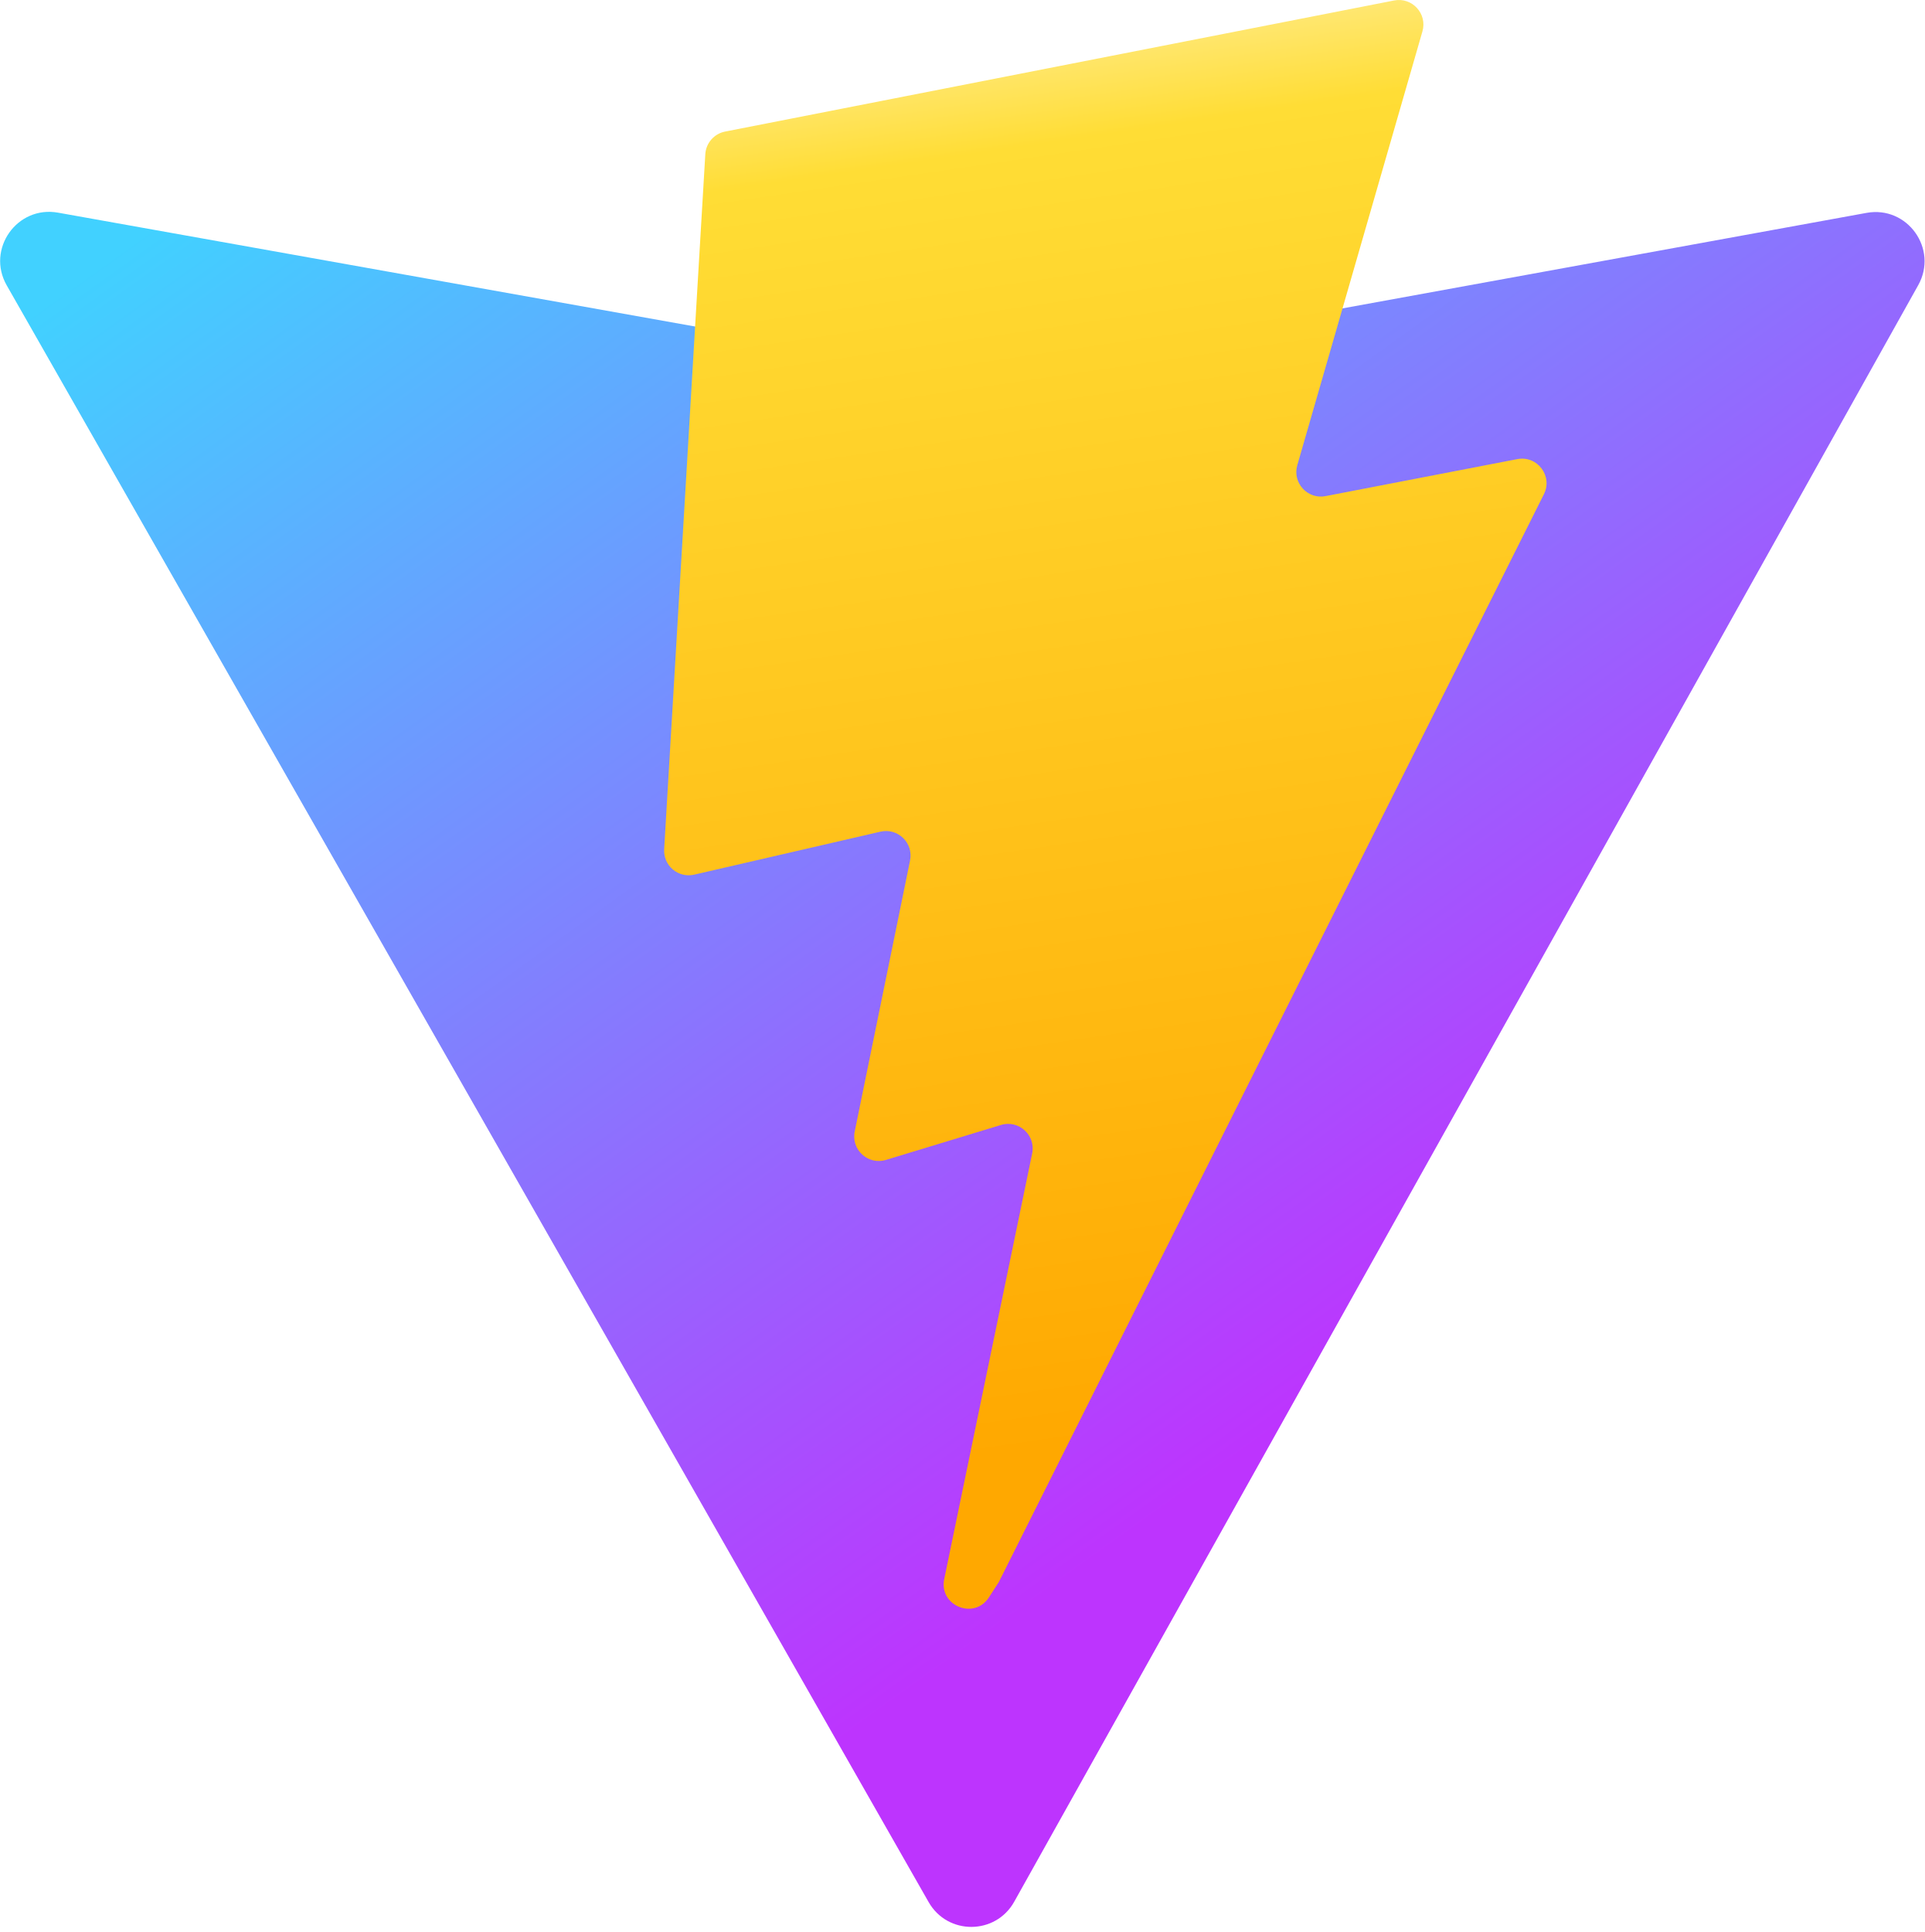
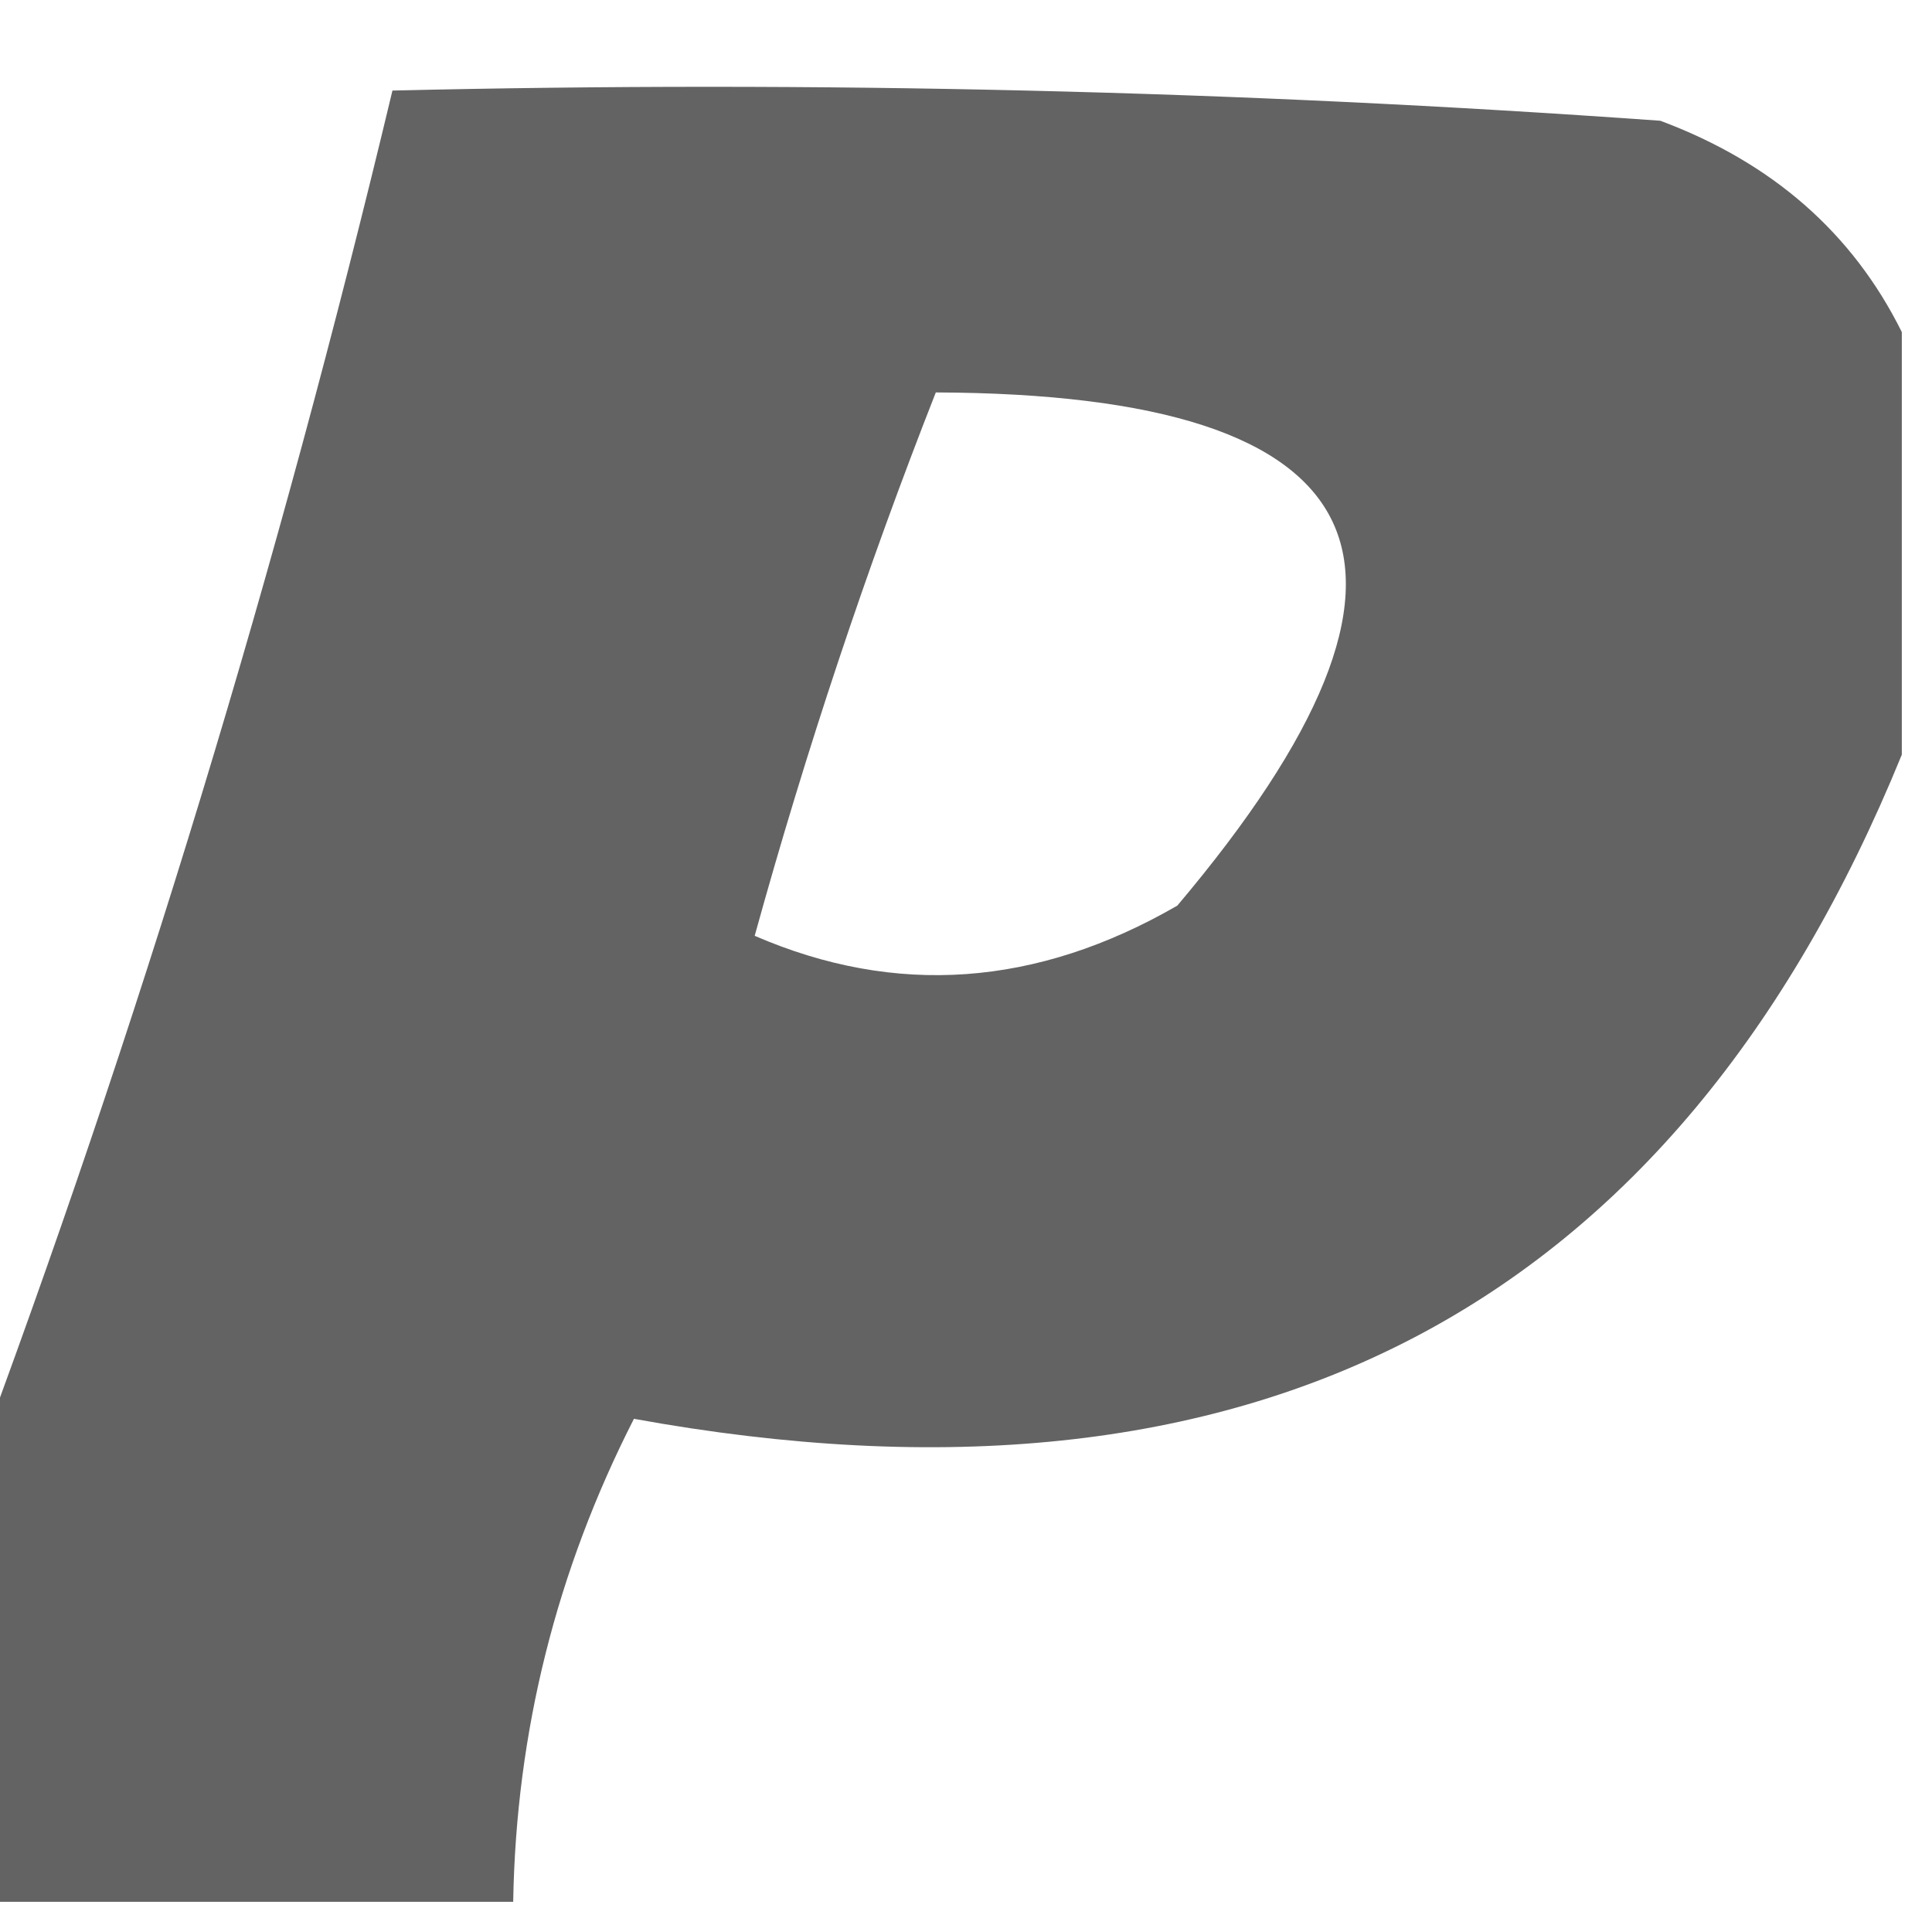
- <svg xmlns="http://www.w3.org/2000/svg" aria-hidden="true" role="img" class="iconify iconify--logos" width="31.88" height="32" preserveAspectRatio="xMidYMid meet" viewBox="0 0 256 257">
-   <defs>
-     <linearGradient id="IconifyId1813088fe1fbc01fb466" x1="-.828%" x2="57.636%" y1="7.652%" y2="78.411%">
-       <stop offset="0%" stop-color="#41D1FF" />
-       <stop offset="100%" stop-color="#BD34FE" />
-     </linearGradient>
-     <linearGradient id="IconifyId1813088fe1fbc01fb467" x1="43.376%" x2="50.316%" y1="2.242%" y2="89.03%">
-       <stop offset="0%" stop-color="#FFEA83" />
-       <stop offset="8.333%" stop-color="#FFDD35" />
-       <stop offset="100%" stop-color="#FFA800" />
-     </linearGradient>
-   </defs>
-   <path fill="url(#IconifyId1813088fe1fbc01fb466)" d="M255.153 37.938L134.897 252.976c-2.483 4.44-8.862 4.466-11.382.048L.875 37.958c-2.746-4.814 1.371-10.646 6.827-9.67l120.385 21.517a6.537 6.537 0 0 0 2.322-.004l117.867-21.483c5.438-.991 9.574 4.796 6.877 9.62Z" />
-   <path fill="url(#IconifyId1813088fe1fbc01fb467)" d="M185.432.063L96.44 17.501a3.268 3.268 0 0 0-2.634 3.014l-5.474 92.456a3.268 3.268 0 0 0 3.997 3.378l24.777-5.718c2.318-.535 4.413 1.507 3.936 3.838l-7.361 36.047c-.495 2.426 1.782 4.5 4.151 3.78l15.304-4.649c2.372-.72 4.652 1.36 4.15 3.788l-11.698 56.621c-.732 3.542 3.979 5.473 5.943 2.437l1.313-2.028l72.516-144.72c1.215-2.423-.88-5.186-3.54-4.672l-25.505 4.922c-2.396.462-4.435-1.77-3.759-4.114l16.646-57.705c.677-2.35-1.37-4.583-3.769-4.113Z" />
+ <svg xmlns="http://www.w3.org/2000/svg" version="1.1" width="32px" height="32px" style="shape-rendering:geometricPrecision; text-rendering:geometricPrecision; image-rendering:optimizeQuality; fill-rule:evenodd; clip-rule:evenodd">
+   <g>
+     <path style="opacity:0.934" fill="#595959" d="M 31.5,5.5 C 31.5,7.833 31.5,10.167 31.5,12.5C 27.746,21.696 20.746,25.363 10.5,23.5C 9.215,26.02 8.548,28.687 8.5,31.5C 5.5,31.5 2.5,31.5 -0.5,31.5C -0.5,29.167 -0.5,26.833 -0.5,24.5C 2.279,17.071 4.612,9.404 6.5,1.5C 13.508,1.334 20.508,1.5 27.5,2C 29.35,2.69 30.684,3.856 31.5,5.5 Z M 15.5,6.5 C 22.93,6.526 24.264,9.359 19.5,15C 17.17,16.345 14.837,16.512 12.5,15.5C 13.351,12.422 14.351,9.422 15.5,6.5 Z" />
+   </g>
</svg>
